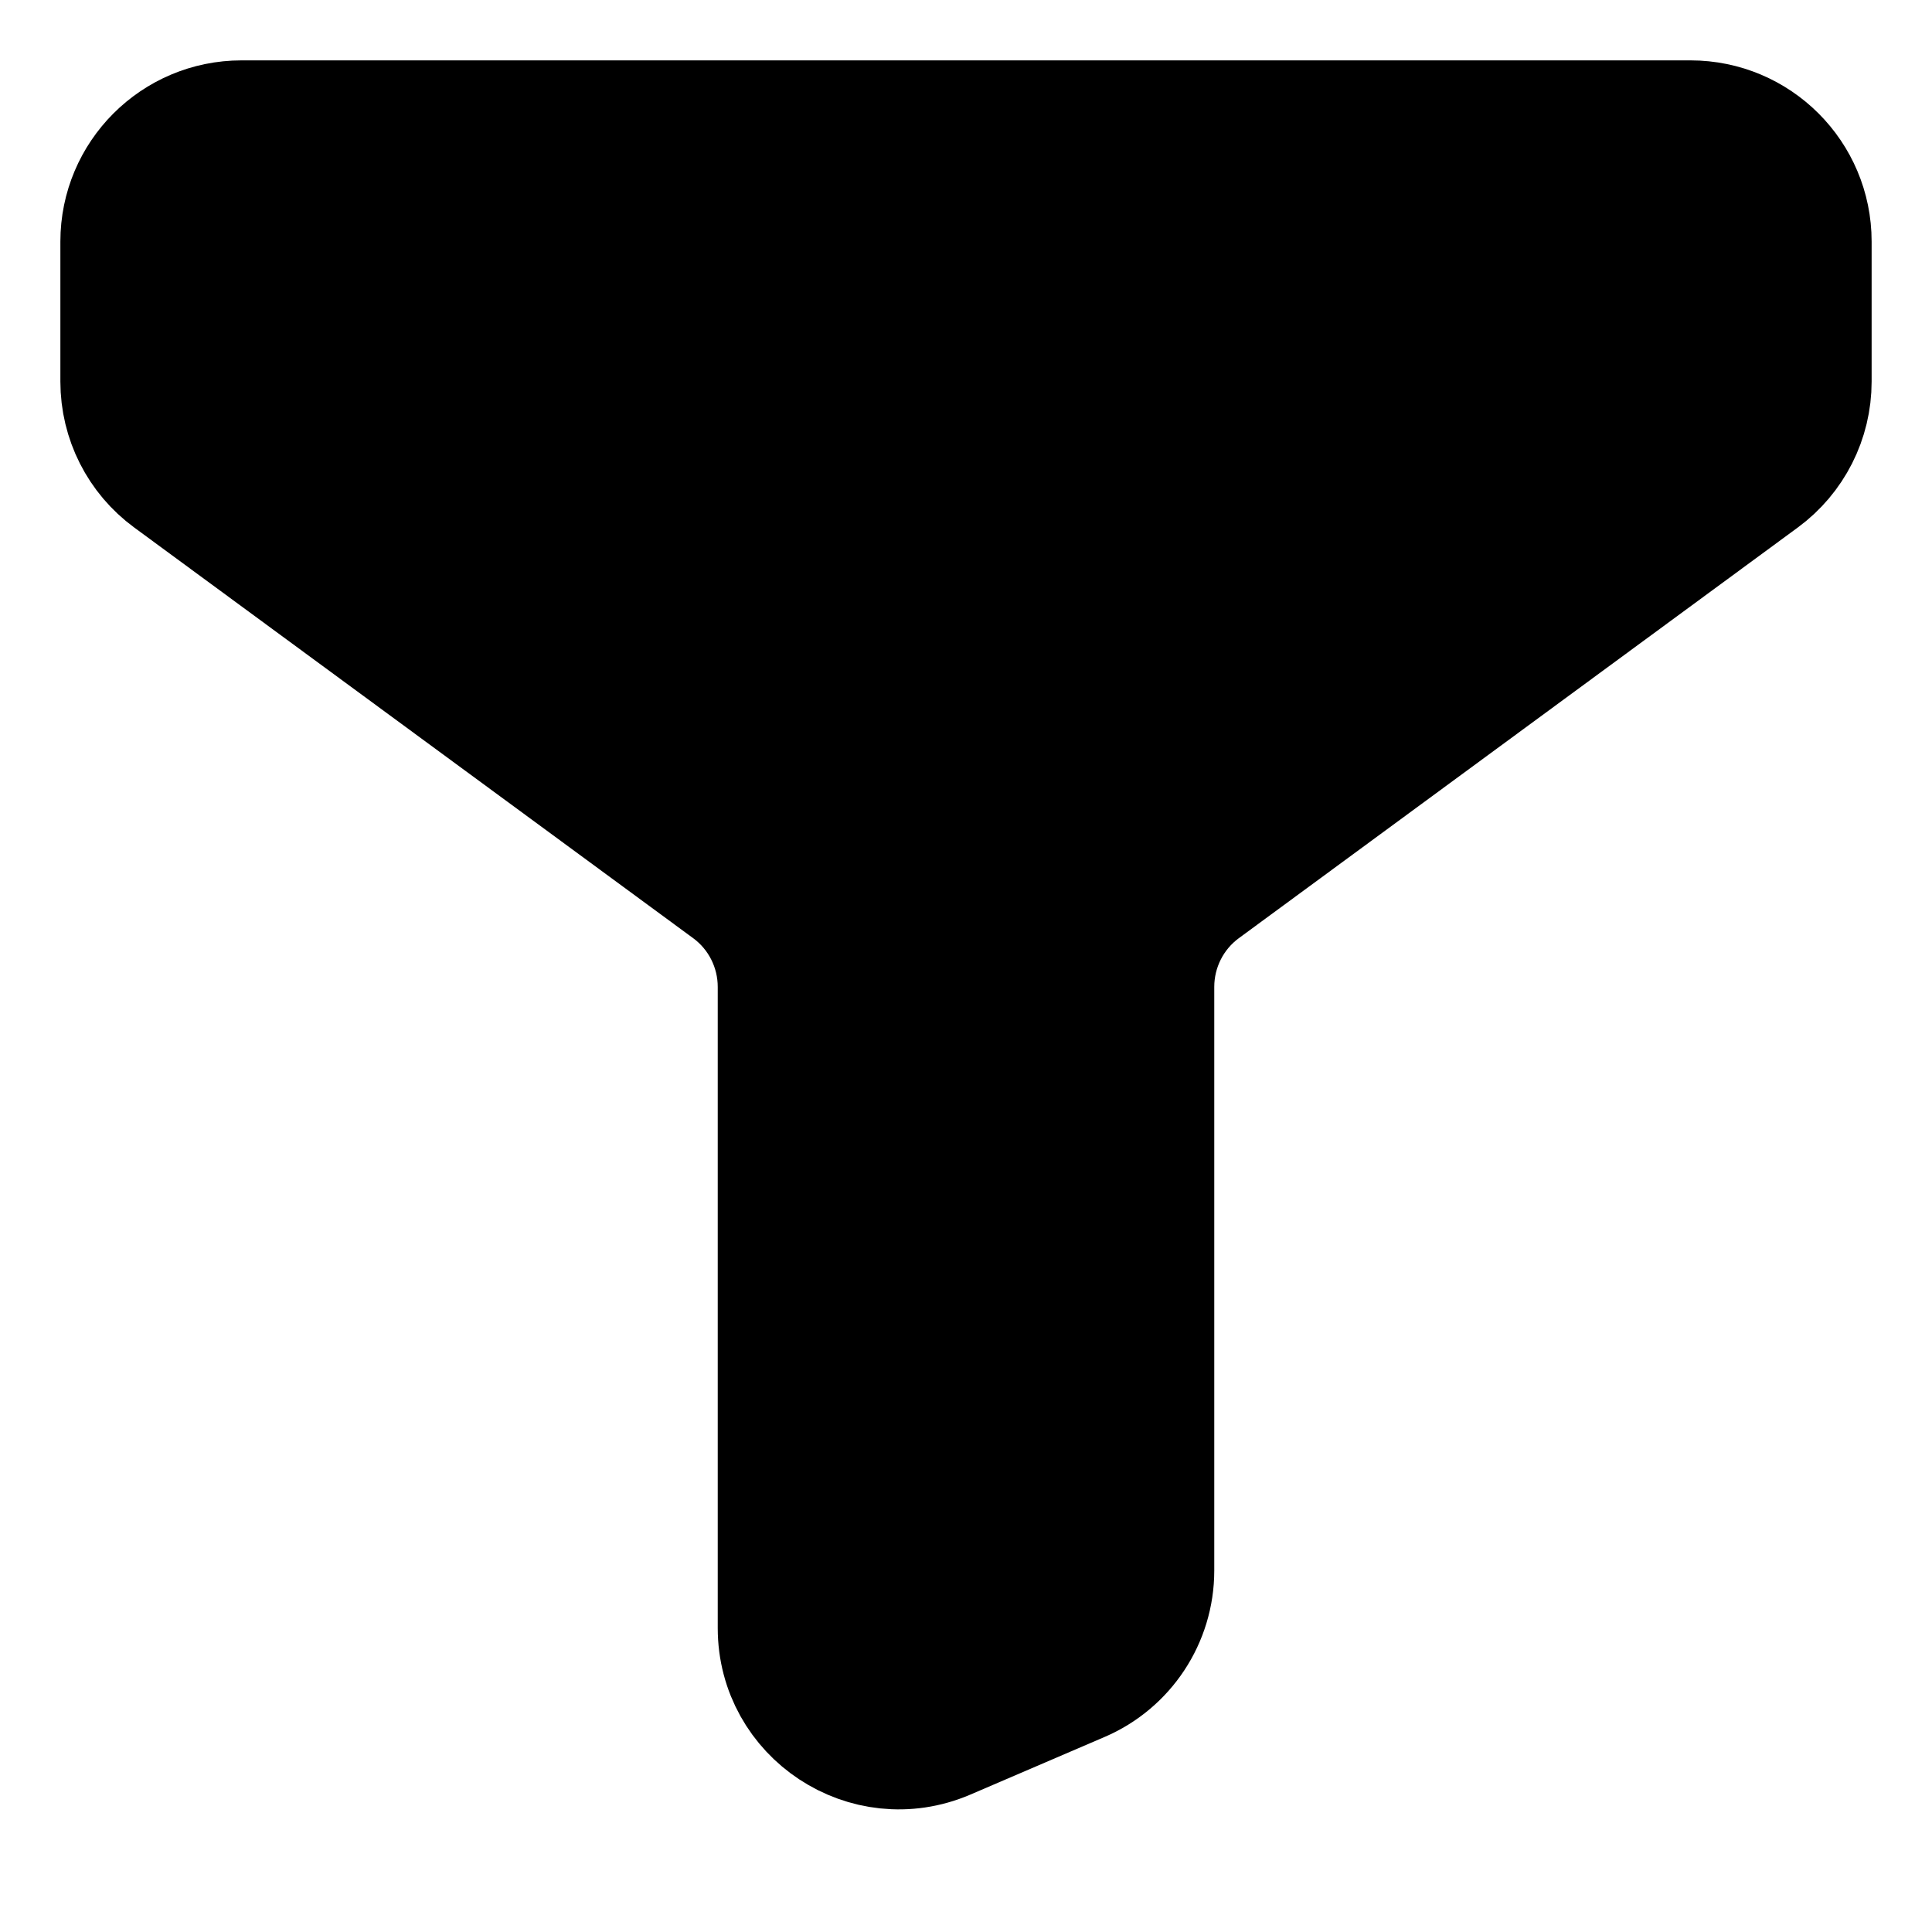
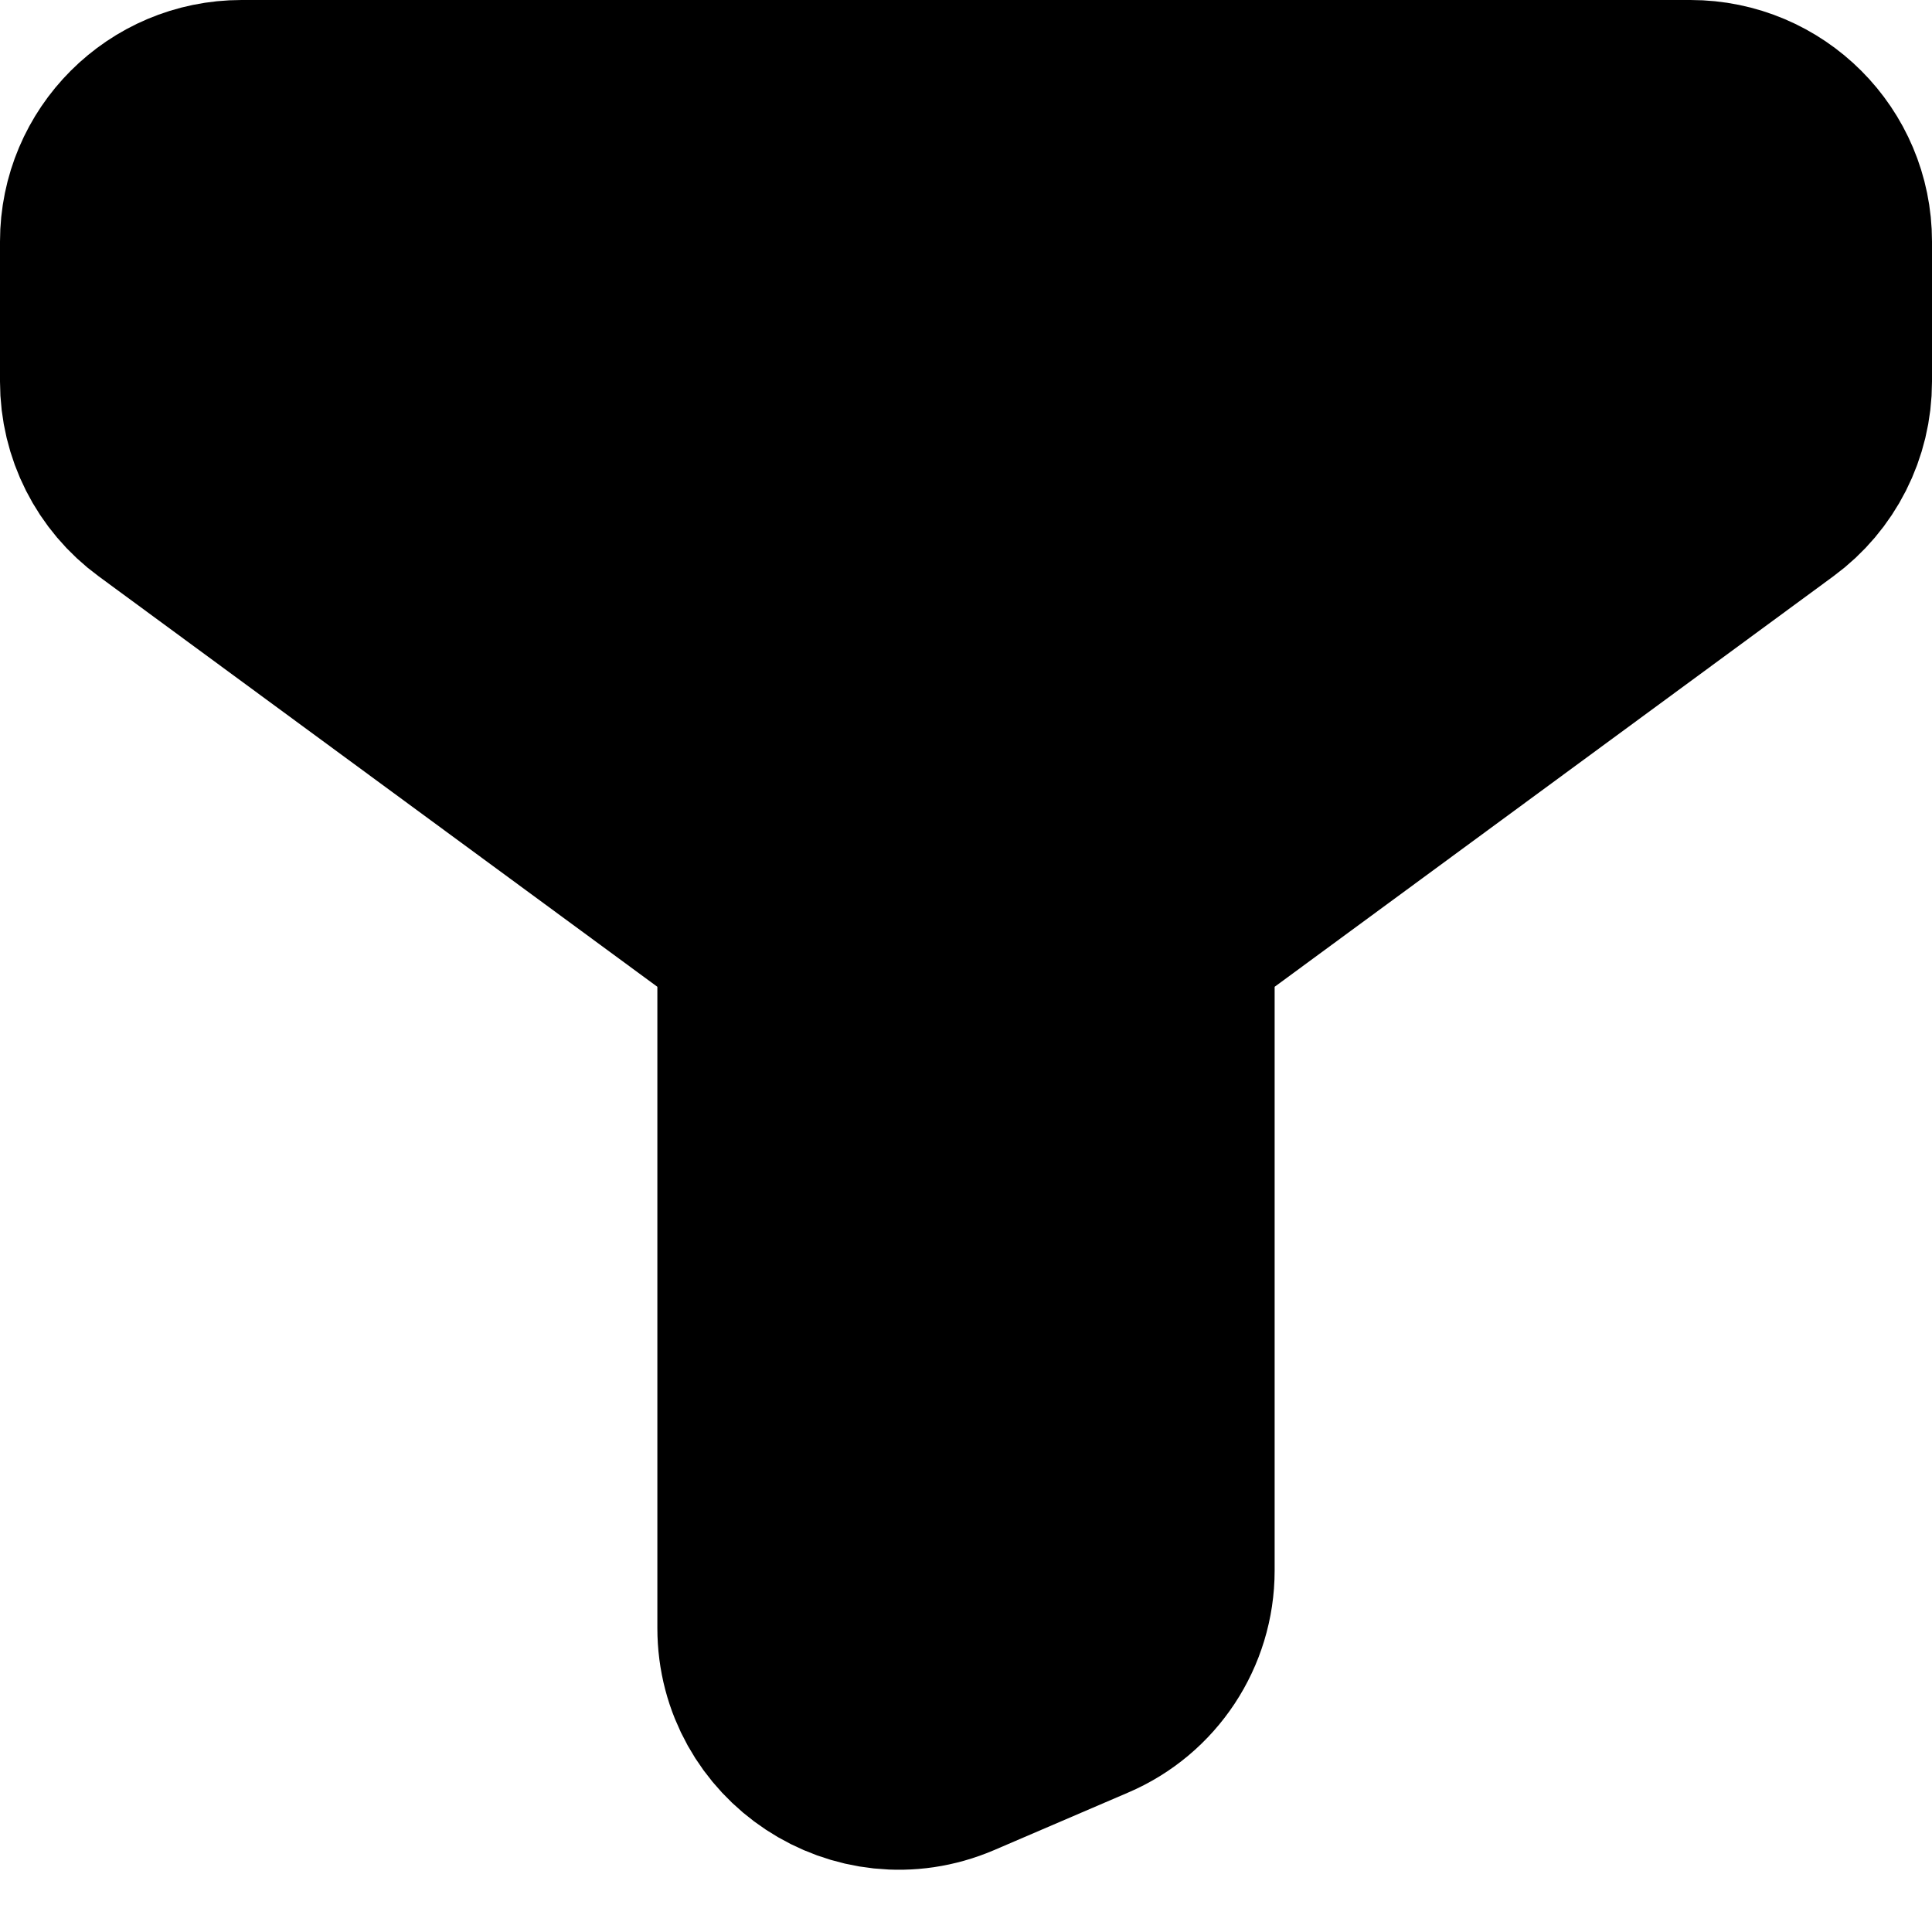
<svg xmlns="http://www.w3.org/2000/svg" viewBox="0 0 16 16">
  <g id="mpa-filter--outline">
-     <path d="M15 3.16C15 3.479 14.848 3.778 14.592 3.966L9.963 7.367C9.707 7.555 9.556 7.855 9.556 8.173V13.007C9.556 13.407 9.317 13.769 8.949 13.926L7.838 14.403C7.178 14.685 6.444 14.201 6.444 13.483V8.173C6.444 7.855 6.293 7.555 6.037 7.367L1.408 3.966C1.151 3.778 1 3.479 1 3.16V2C1 1.448 1.448 1 2 1H14C14.552 1 15 1.448 15 2V3.16Z" stroke="#000000" strokewidth="2" strokemiterlimit="10" strokelinecap="square" />
+     <path d="M15 3.16C15 3.479 14.848 3.778 14.592 3.966L9.963 7.367C9.707 7.555 9.556 7.855 9.556 8.173V13.007C9.556 13.407 9.317 13.769 8.949 13.926L7.838 14.403C7.178 14.685 6.444 14.201 6.444 13.483V8.173C6.444 7.855 6.293 7.555 6.037 7.367L1.408 3.966C1.151 3.778 1 3.479 1 3.16V2C1 1.448 1.448 1 2 1H14C14.552 1 15 1.448 15 2V3.16Z" stroke="#000000" stroke-width="2" stroke-miterlimit="10" stroke-linecap="square" />
  </g>
</svg>
